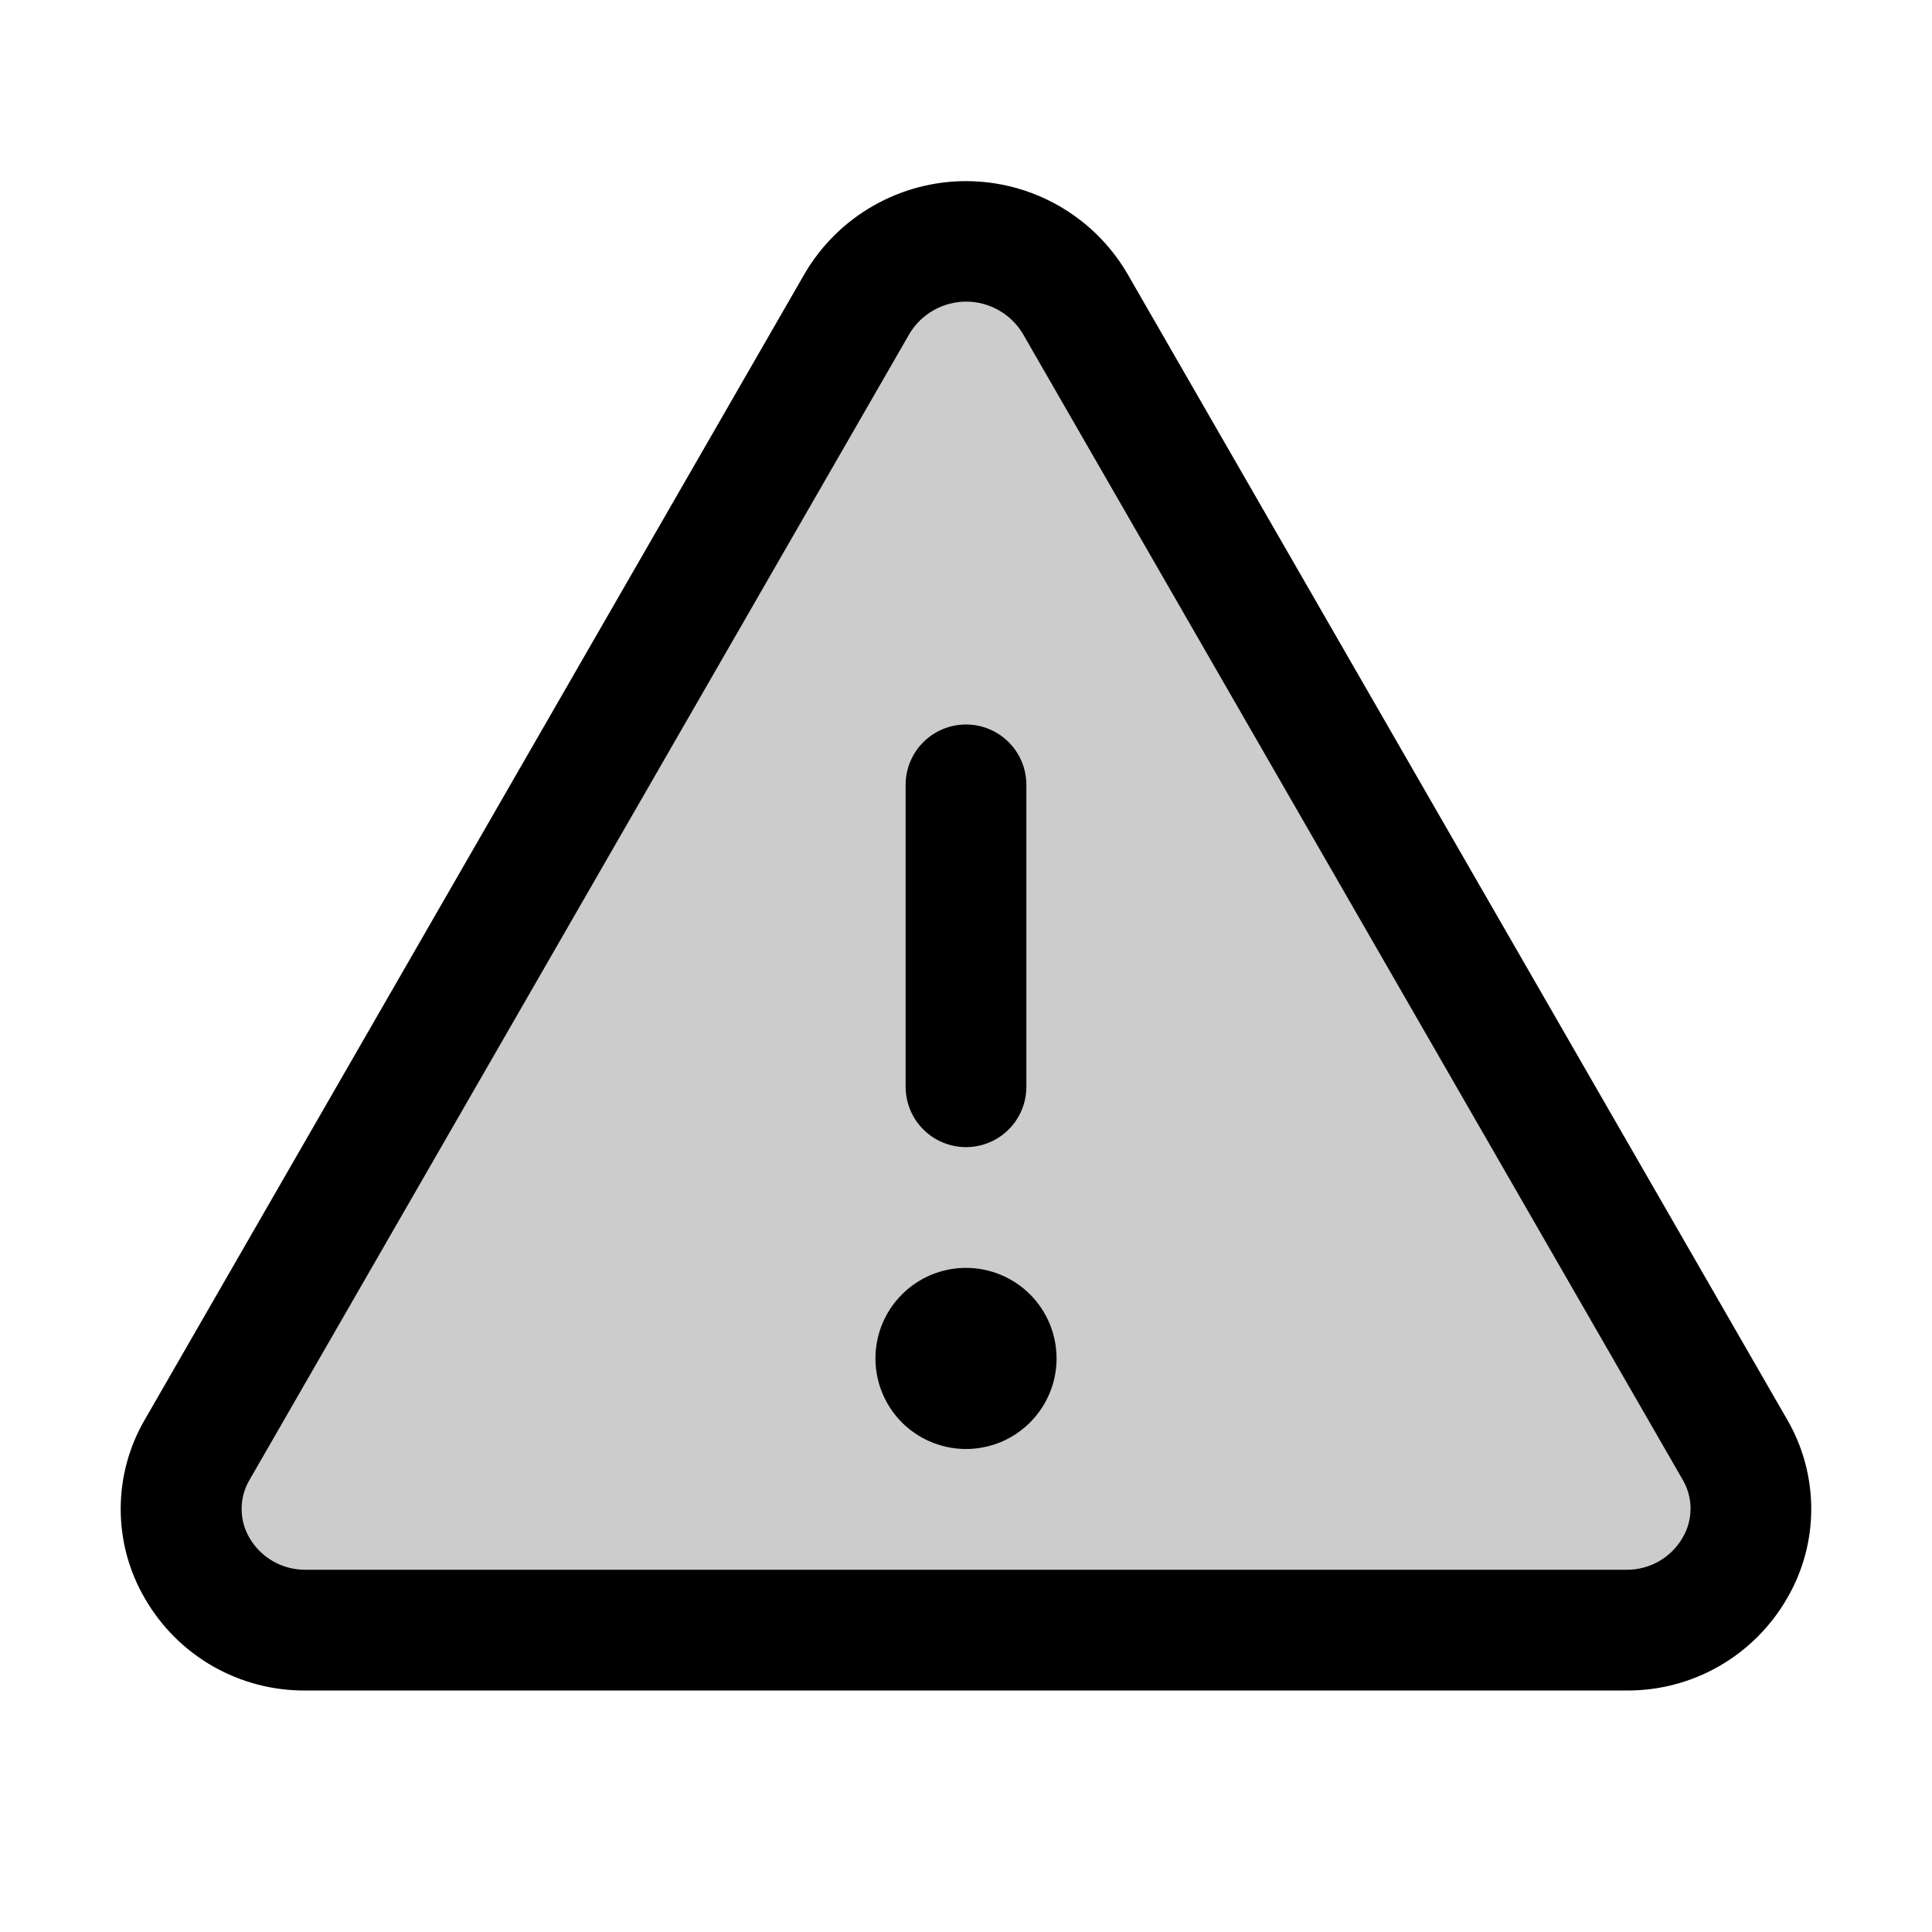
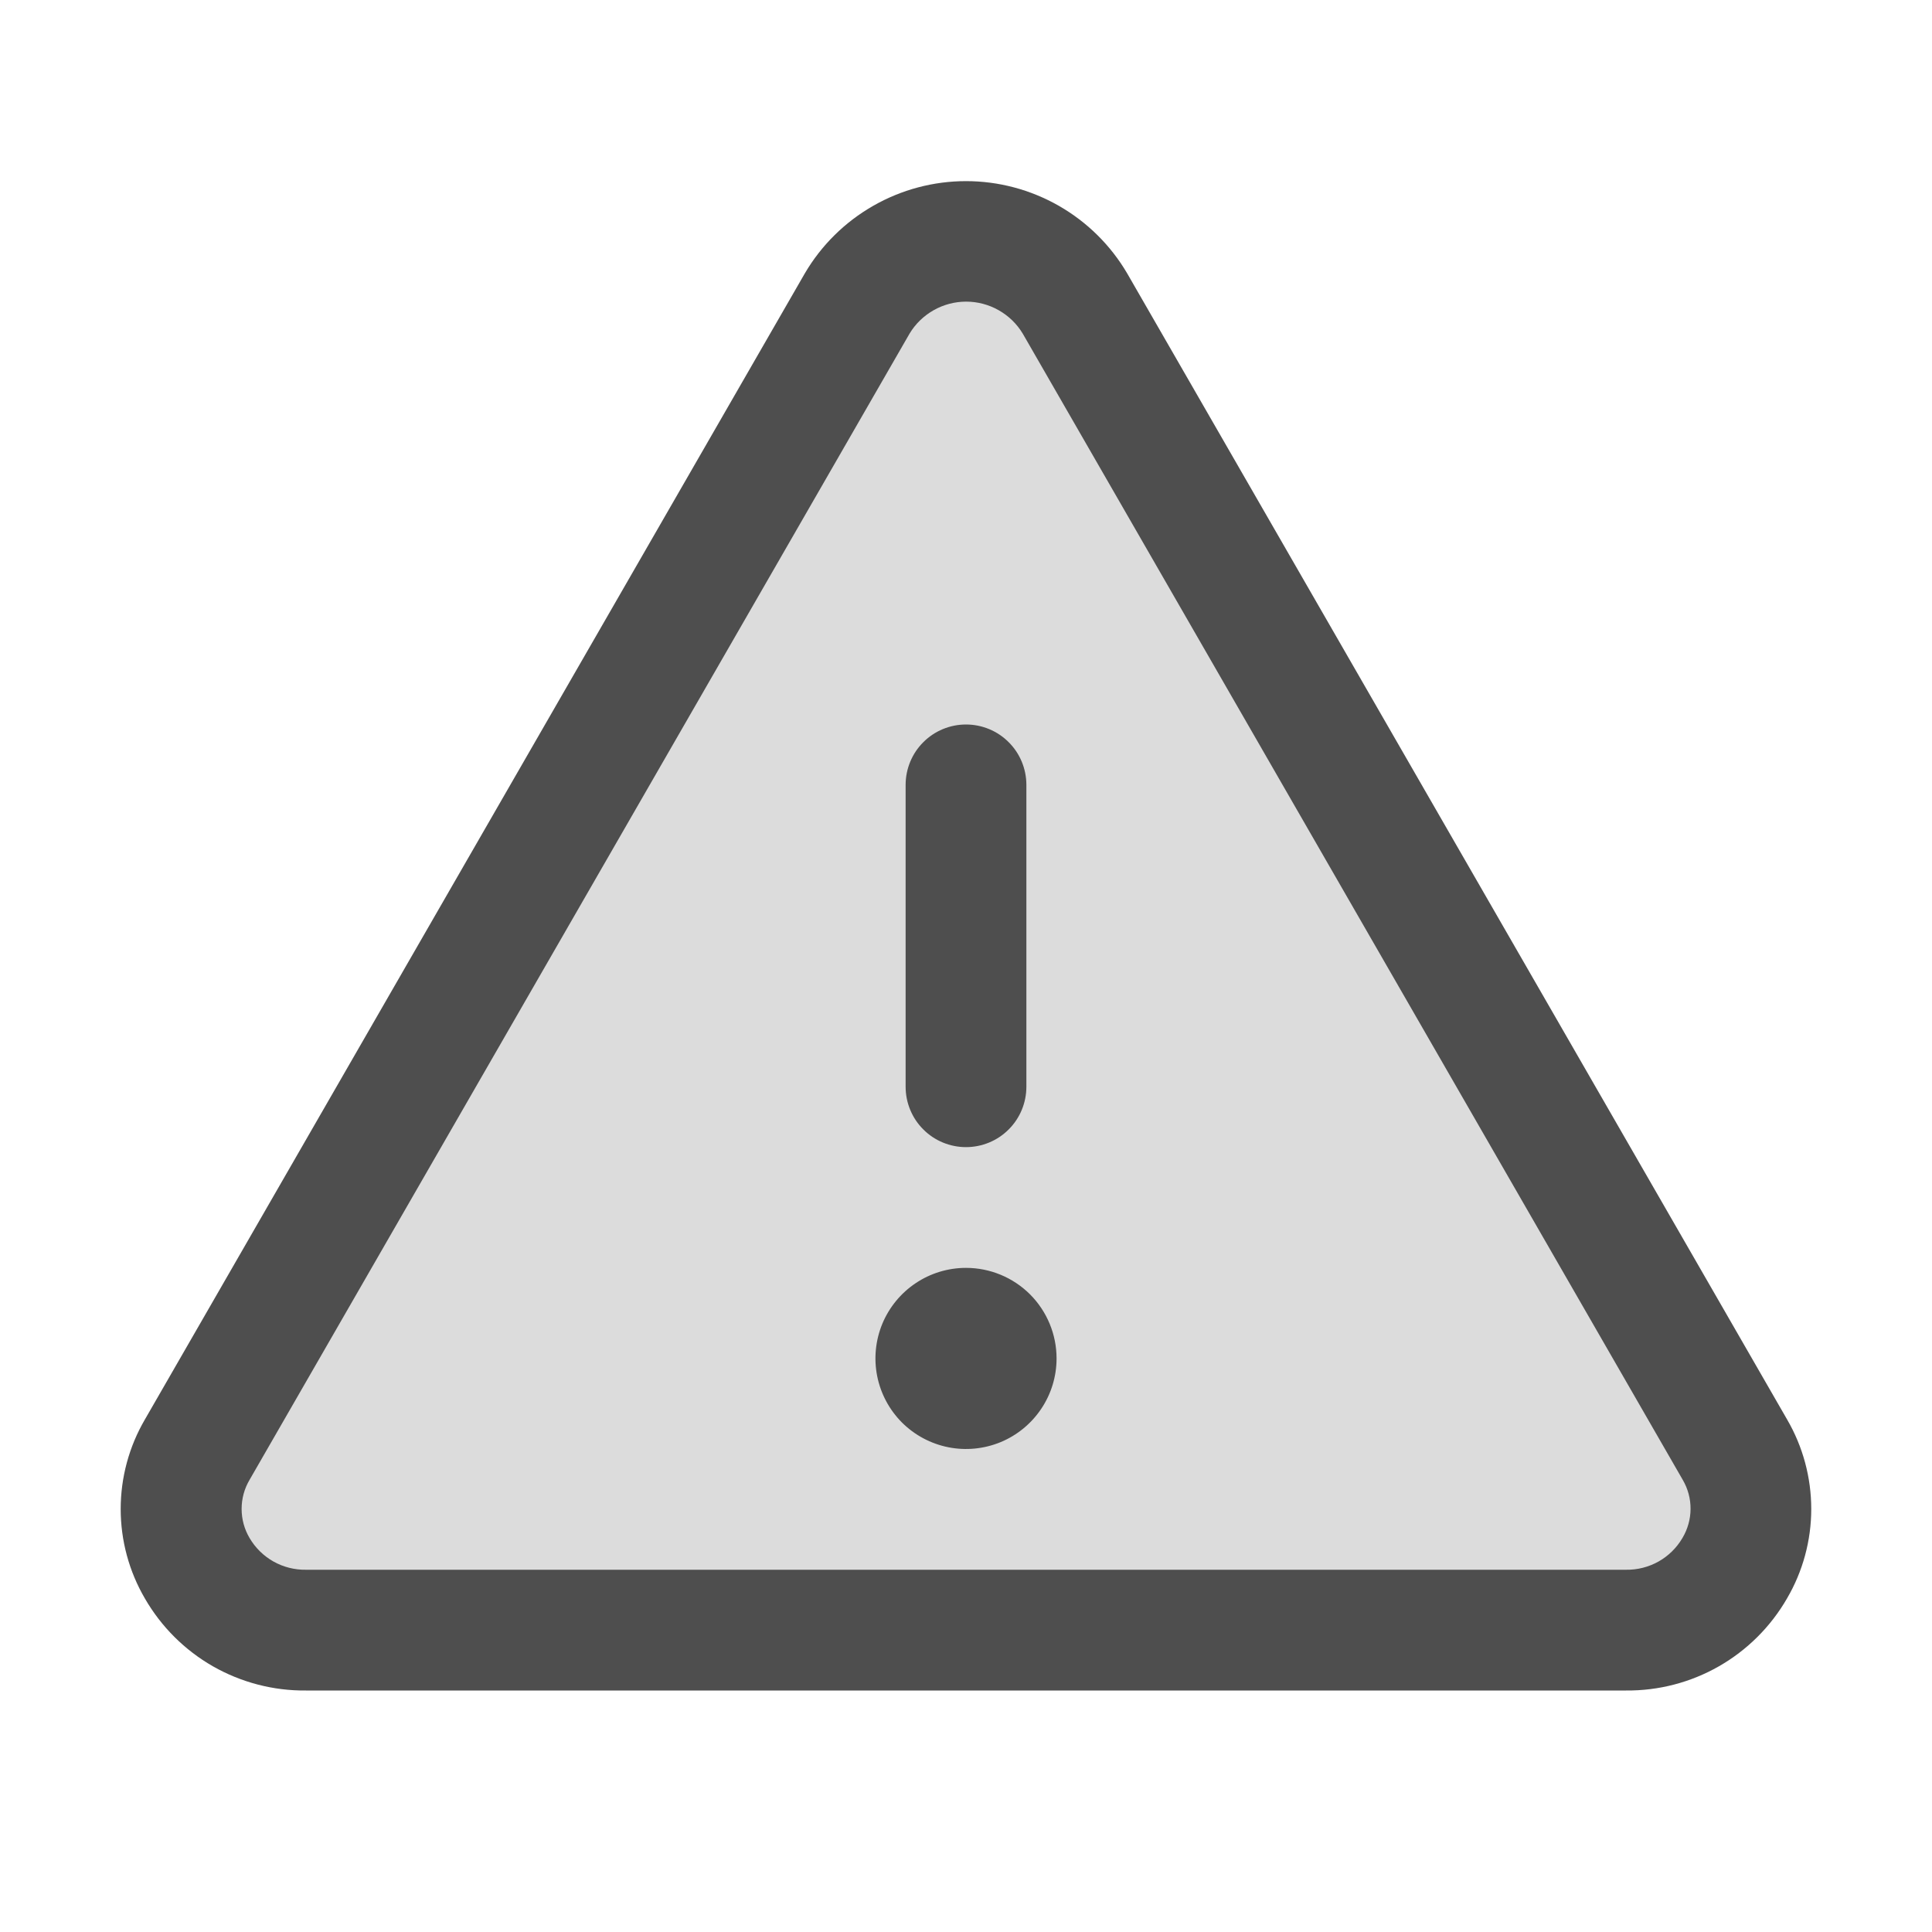
<svg xmlns="http://www.w3.org/2000/svg" width="32" height="32" viewBox="0 0 32 32" fill="none">
-   <path opacity="0.2" d="M26.933 27H5.067C3.49 27 2.5 25.349 3.266 24.011L14.199 5.027C14.986 3.652 17.014 3.652 17.801 5.027L28.734 24.011C29.5 25.349 28.51 27 26.933 27Z" fill="black" />
-   <path d="M29.6 23.511L18.669 4.527C18.396 4.062 18.006 3.677 17.538 3.409C17.069 3.141 16.539 3 16 3C15.461 3 14.931 3.141 14.463 3.409C13.994 3.677 13.604 4.062 13.331 4.527L2.4 23.511C2.137 23.961 1.999 24.473 1.999 24.994C1.999 25.515 2.137 26.026 2.4 26.476C2.67 26.944 3.059 27.332 3.528 27.6C3.997 27.867 4.529 28.006 5.069 28H26.931C27.471 28.005 28.002 27.867 28.471 27.599C28.939 27.331 29.328 26.944 29.598 26.476C29.861 26.027 30 25.515 30 24.994C30 24.473 29.862 23.961 29.6 23.511ZM27.866 25.475C27.771 25.637 27.634 25.772 27.47 25.864C27.305 25.956 27.12 26.003 26.931 26H5.069C4.88 26.003 4.694 25.956 4.53 25.864C4.366 25.772 4.229 25.637 4.134 25.475C4.047 25.329 4.002 25.162 4.002 24.992C4.002 24.823 4.047 24.656 4.134 24.51L15.065 5.526C15.162 5.364 15.3 5.231 15.464 5.138C15.628 5.045 15.814 4.996 16.003 4.996C16.191 4.996 16.377 5.045 16.541 5.138C16.705 5.231 16.843 5.364 16.94 5.526L27.871 24.51C27.957 24.657 28.002 24.823 28.001 24.993C28 25.163 27.953 25.329 27.866 25.475ZM15 18V13C15 12.735 15.105 12.48 15.293 12.293C15.48 12.105 15.735 12 16 12C16.265 12 16.52 12.105 16.707 12.293C16.895 12.48 17 12.735 17 13V18C17 18.265 16.895 18.52 16.707 18.707C16.52 18.895 16.265 19 16 19C15.735 19 15.48 18.895 15.293 18.707C15.105 18.52 15 18.265 15 18ZM17.5 22.5C17.5 22.797 17.412 23.087 17.247 23.333C17.082 23.58 16.848 23.772 16.574 23.886C16.3 23.999 15.998 24.029 15.707 23.971C15.416 23.913 15.149 23.77 14.939 23.561C14.73 23.351 14.587 23.084 14.529 22.793C14.471 22.502 14.501 22.2 14.614 21.926C14.728 21.652 14.92 21.418 15.167 21.253C15.413 21.088 15.703 21 16 21C16.398 21 16.779 21.158 17.061 21.439C17.342 21.721 17.5 22.102 17.5 22.5Z" fill="black" />
+   <path opacity="0.2" d="M26.933 27H5.067C3.49 27 2.5 25.349 3.266 24.011L14.199 5.027C14.986 3.652 17.014 3.652 17.801 5.027L28.734 24.011C29.5 25.349 28.51 27 26.933 27Z" fill="#4E4E4E" />
+   <path d="M29.6 23.511L18.669 4.527C18.396 4.062 18.006 3.677 17.538 3.409C17.069 3.141 16.539 3 16 3C15.461 3 14.931 3.141 14.463 3.409C13.994 3.677 13.604 4.062 13.331 4.527L2.4 23.511C2.137 23.961 1.999 24.473 1.999 24.994C1.999 25.515 2.137 26.026 2.4 26.476C2.67 26.944 3.059 27.332 3.528 27.6C3.997 27.867 4.529 28.006 5.069 28H26.931C27.471 28.005 28.002 27.867 28.471 27.599C28.939 27.331 29.328 26.944 29.598 26.476C29.861 26.027 30 25.515 30 24.994C30 24.473 29.862 23.961 29.6 23.511ZM27.866 25.475C27.771 25.637 27.634 25.772 27.47 25.864C27.305 25.956 27.12 26.003 26.931 26H5.069C4.88 26.003 4.694 25.956 4.53 25.864C4.366 25.772 4.229 25.637 4.134 25.475C4.047 25.329 4.002 25.162 4.002 24.992C4.002 24.823 4.047 24.656 4.134 24.51L15.065 5.526C15.162 5.364 15.3 5.231 15.464 5.138C15.628 5.045 15.814 4.996 16.003 4.996C16.191 4.996 16.377 5.045 16.541 5.138C16.705 5.231 16.843 5.364 16.94 5.526L27.871 24.51C27.957 24.657 28.002 24.823 28.001 24.993C28 25.163 27.953 25.329 27.866 25.475ZM15 18V13C15 12.735 15.105 12.48 15.293 12.293C15.48 12.105 15.735 12 16 12C16.265 12 16.52 12.105 16.707 12.293C16.895 12.48 17 12.735 17 13V18C17 18.265 16.895 18.52 16.707 18.707C16.52 18.895 16.265 19 16 19C15.735 19 15.48 18.895 15.293 18.707C15.105 18.52 15 18.265 15 18ZM17.5 22.5C17.5 22.797 17.412 23.087 17.247 23.333C17.082 23.58 16.848 23.772 16.574 23.886C16.3 23.999 15.998 24.029 15.707 23.971C15.416 23.913 15.149 23.77 14.939 23.561C14.73 23.351 14.587 23.084 14.529 22.793C14.471 22.502 14.501 22.2 14.614 21.926C14.728 21.652 14.92 21.418 15.167 21.253C15.413 21.088 15.703 21 16 21C16.398 21 16.779 21.158 17.061 21.439C17.342 21.721 17.5 22.102 17.5 22.5Z" fill="#4E4E4E" />
</svg>
